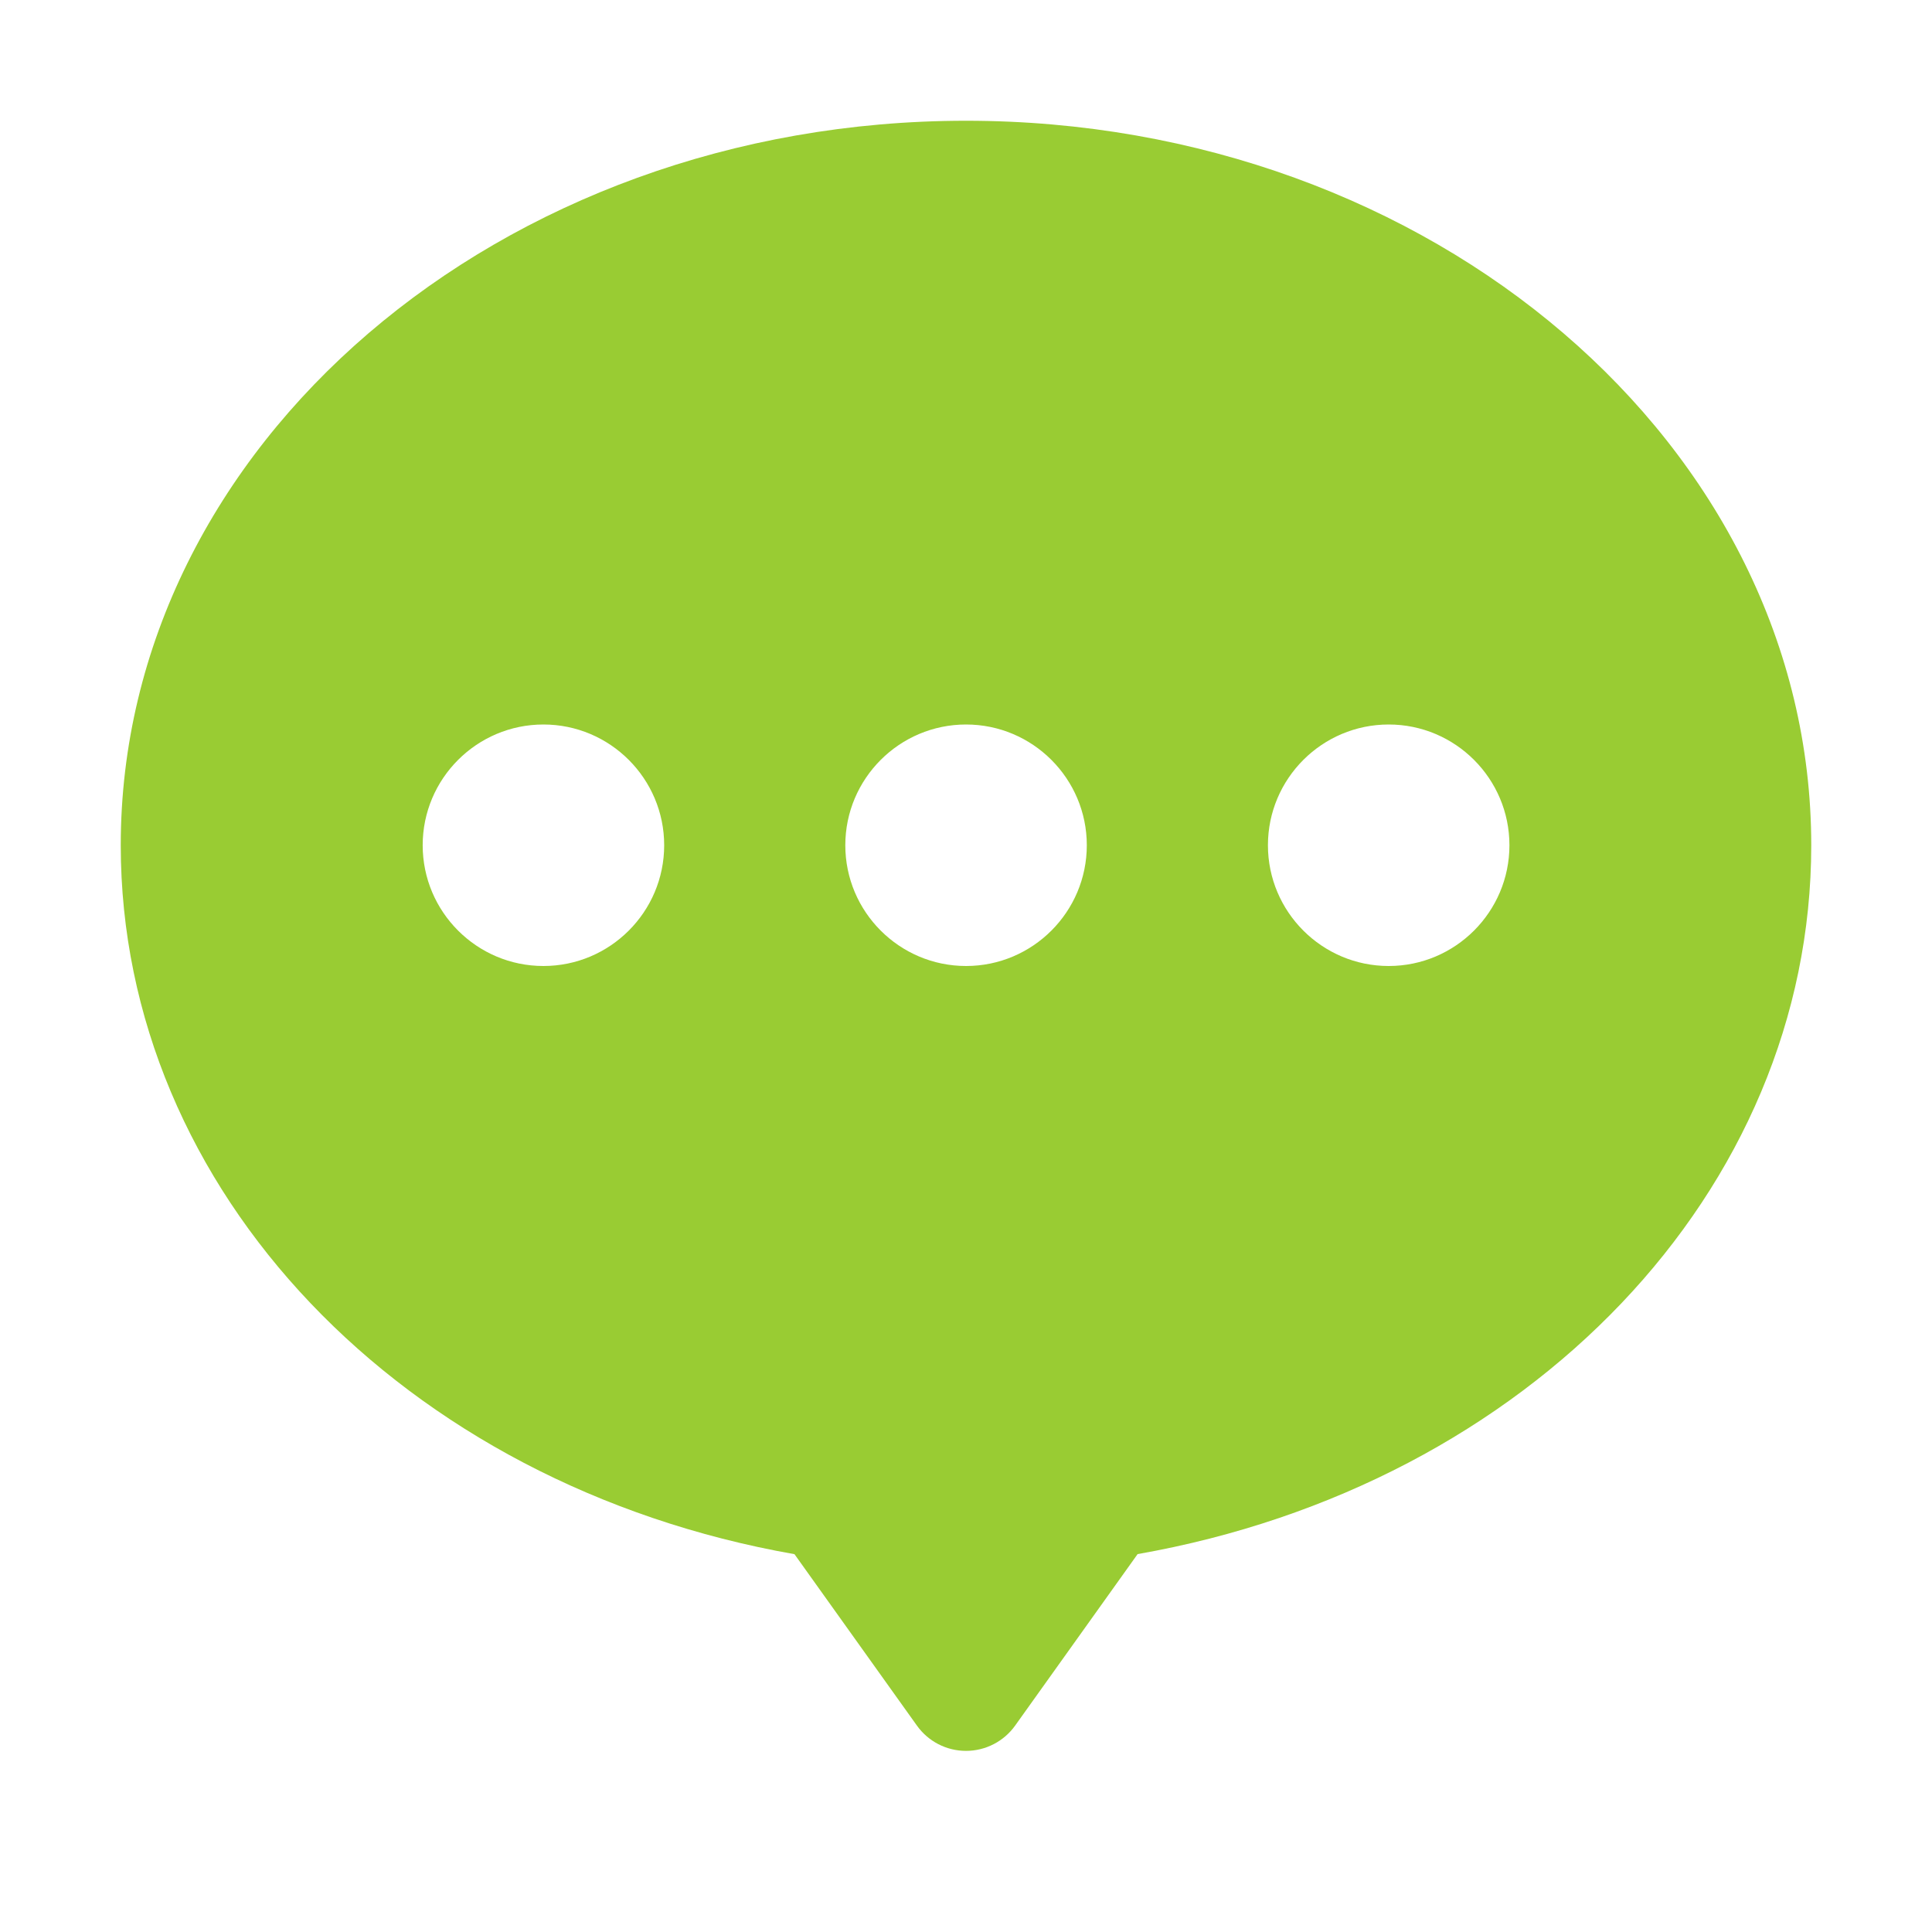
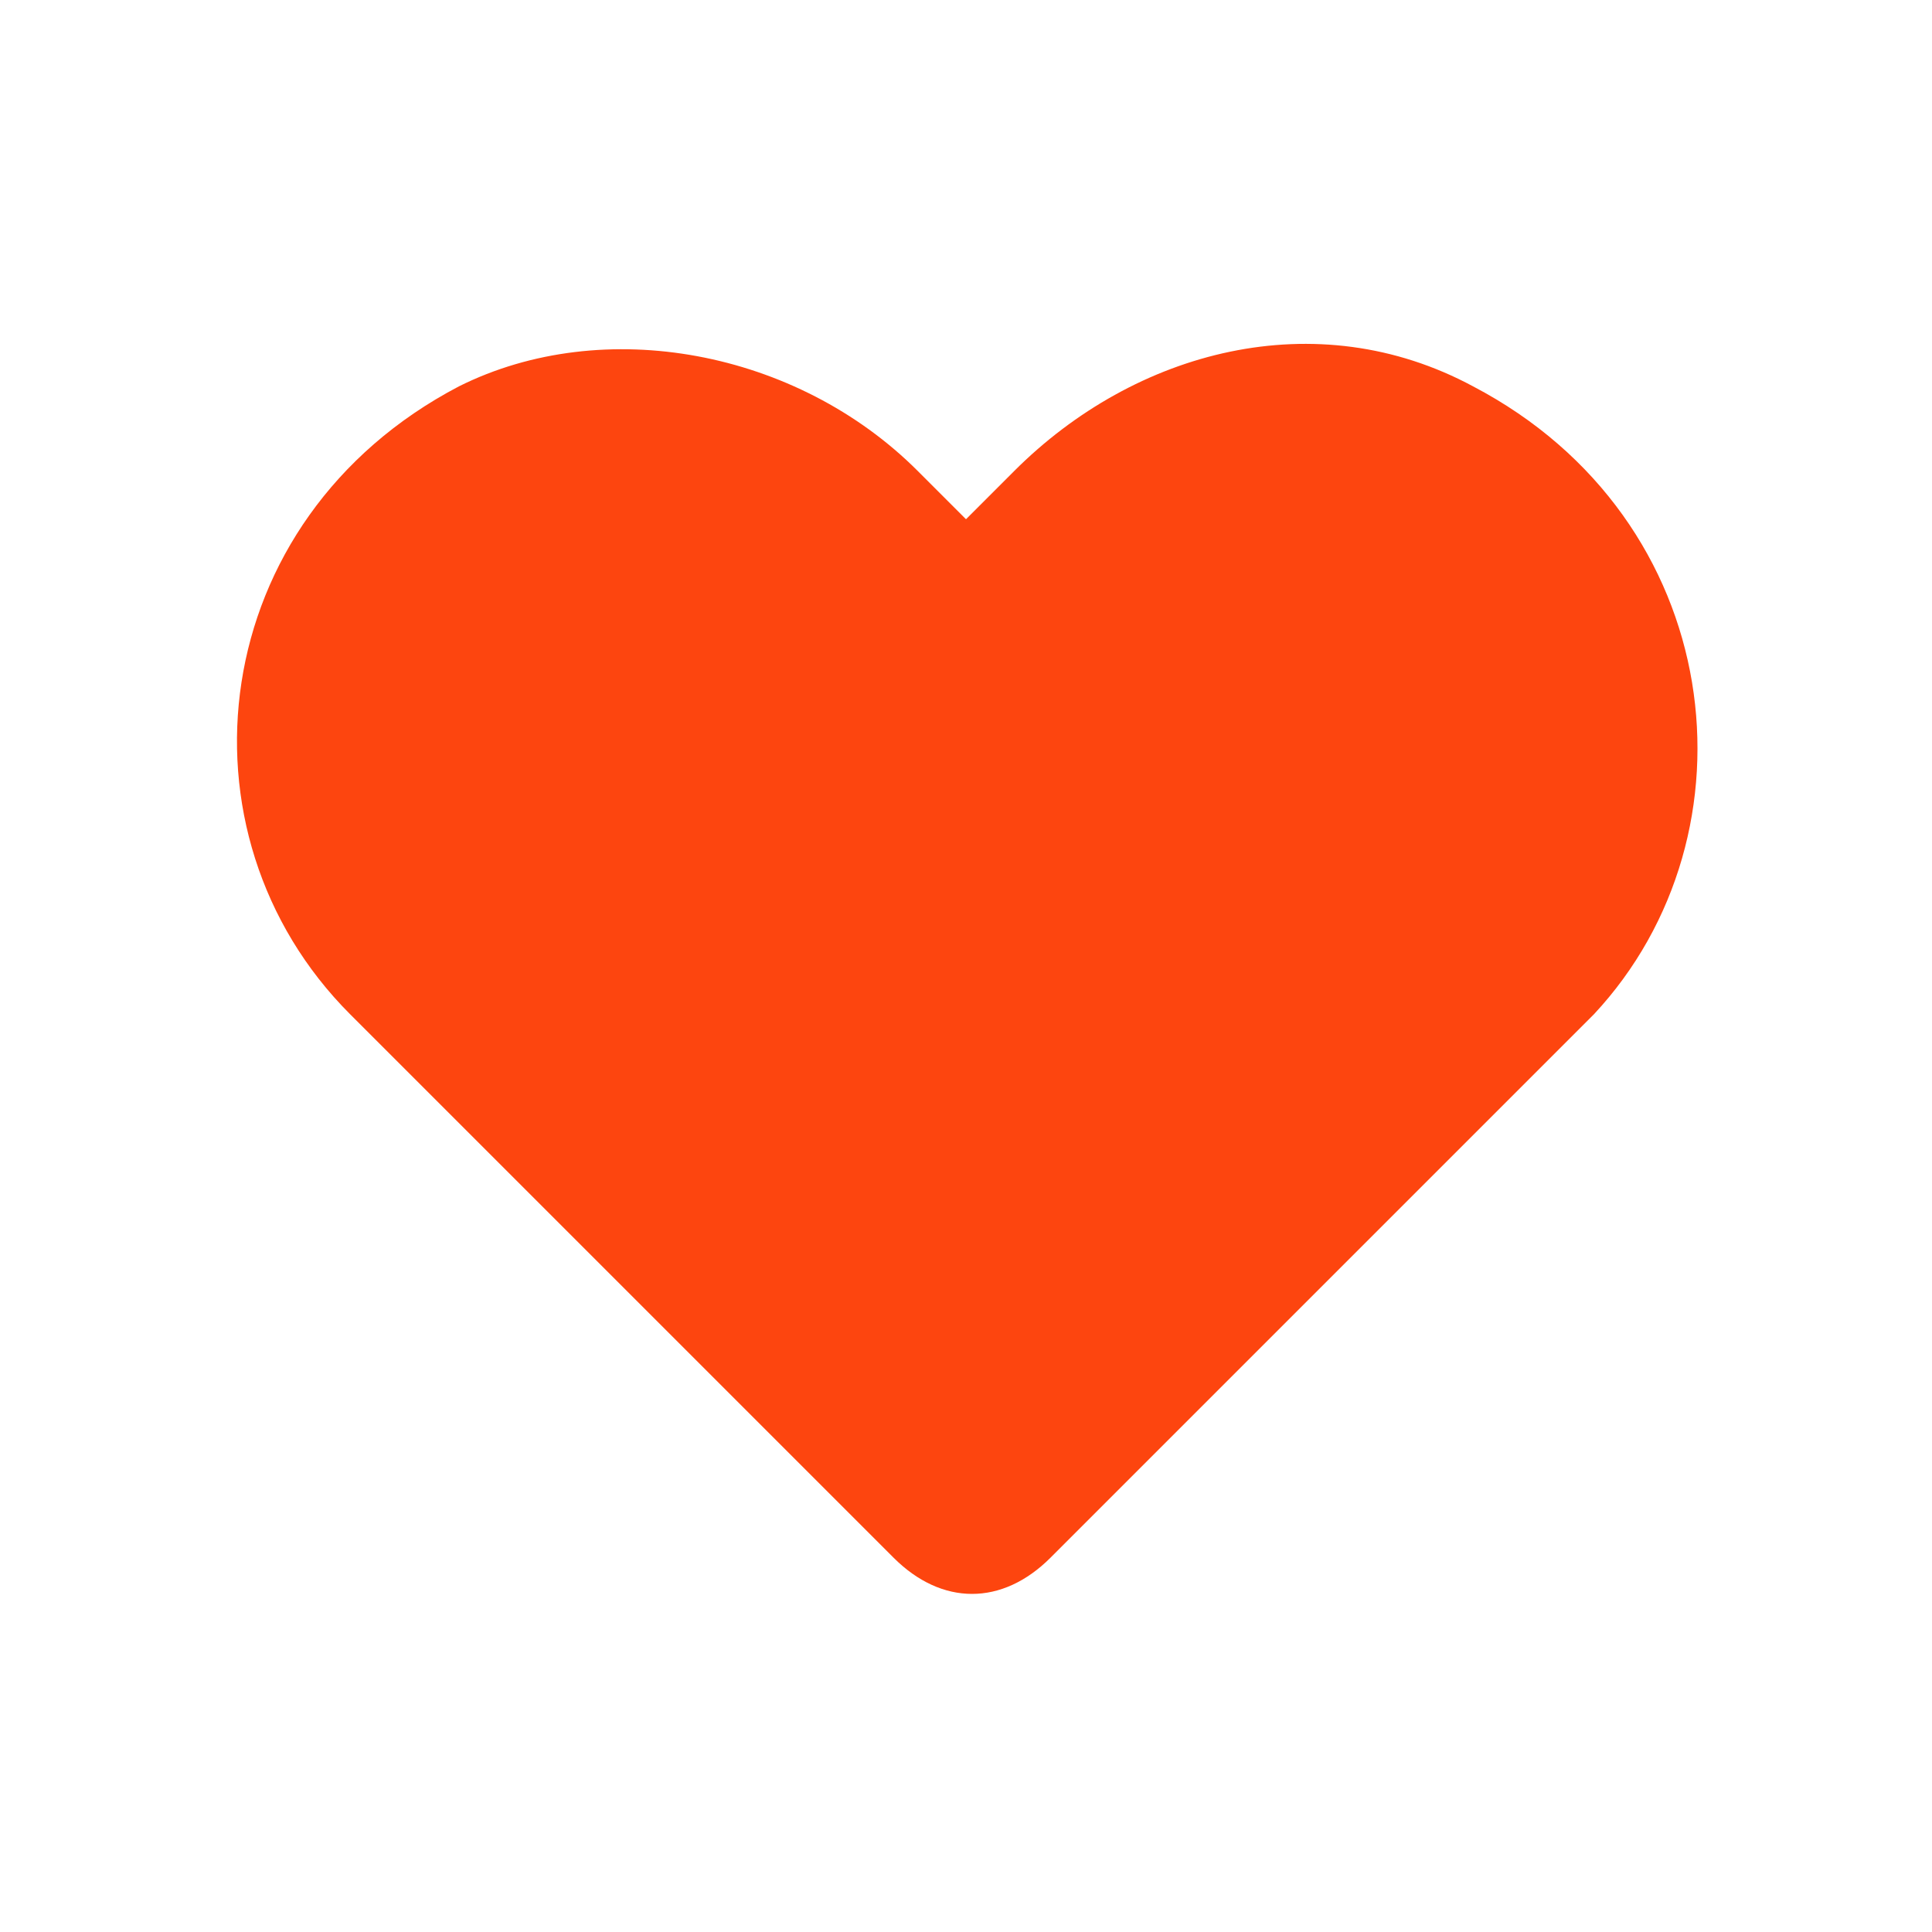
- <svg xmlns="http://www.w3.org/2000/svg" t="1514797323156" class="icon" style="color:#1ecd16" viewBox="0 0 1024 1024" version="1.1" p-id="1529" width="200" height="200">
+ <svg xmlns="http://www.w3.org/2000/svg" t="1517898031343" class="icon" style="" viewBox="0 0 1024 1024" version="1.1" p-id="2589" width="200" height="200">
  <defs>
    <style type="text/css" />
  </defs>
-   <path fill="#99CC33" d="M512 64c-247.04 0-448 172.257-448 384 0 182.973 149.345 339.169 357.089 375.747l64.896 90.844A31.898 31.898 0 0 0 512 928c10.342 0 20.04-4.997 26.051-13.409l64.896-90.88c207.708-36.541 357.053-192.701 357.053-375.711 0-211.743-200.96-384-448-384zM288.031 512c-35.297 0-64-28.703-64-64S252.733 384 288.031 384s64 28.703 64 64-28.703 64-64 64z m224 0c-35.297 0-64-28.703-64-64s28.703-64 64-64 64 28.703 64 64-28.703 64-64 64z m224 0c-35.297 0-64-28.703-64-64s28.703-64 64-64c35.302 0 64 28.703 64 64s-28.703 64-64 64z" p-id="1530" />
+   <path fill="#fd450f" d="M780.8 204.8c-83.2-44.8-179.2-19.2-243.2 44.8L512 275.2 486.4 249.6c-64-64-166.4-83.2-243.2-44.8C108.8 275.2 89.6 441.6 185.6 537.6l32 32 153.6 153.6 102.4 102.4c25.6 25.6 57.6 25.6 83.2 0l102.4-102.4 153.6-153.6 32-32C934.4 441.6 915.2 275.2 780.8 204.8z" p-id="2590" />
</svg>
